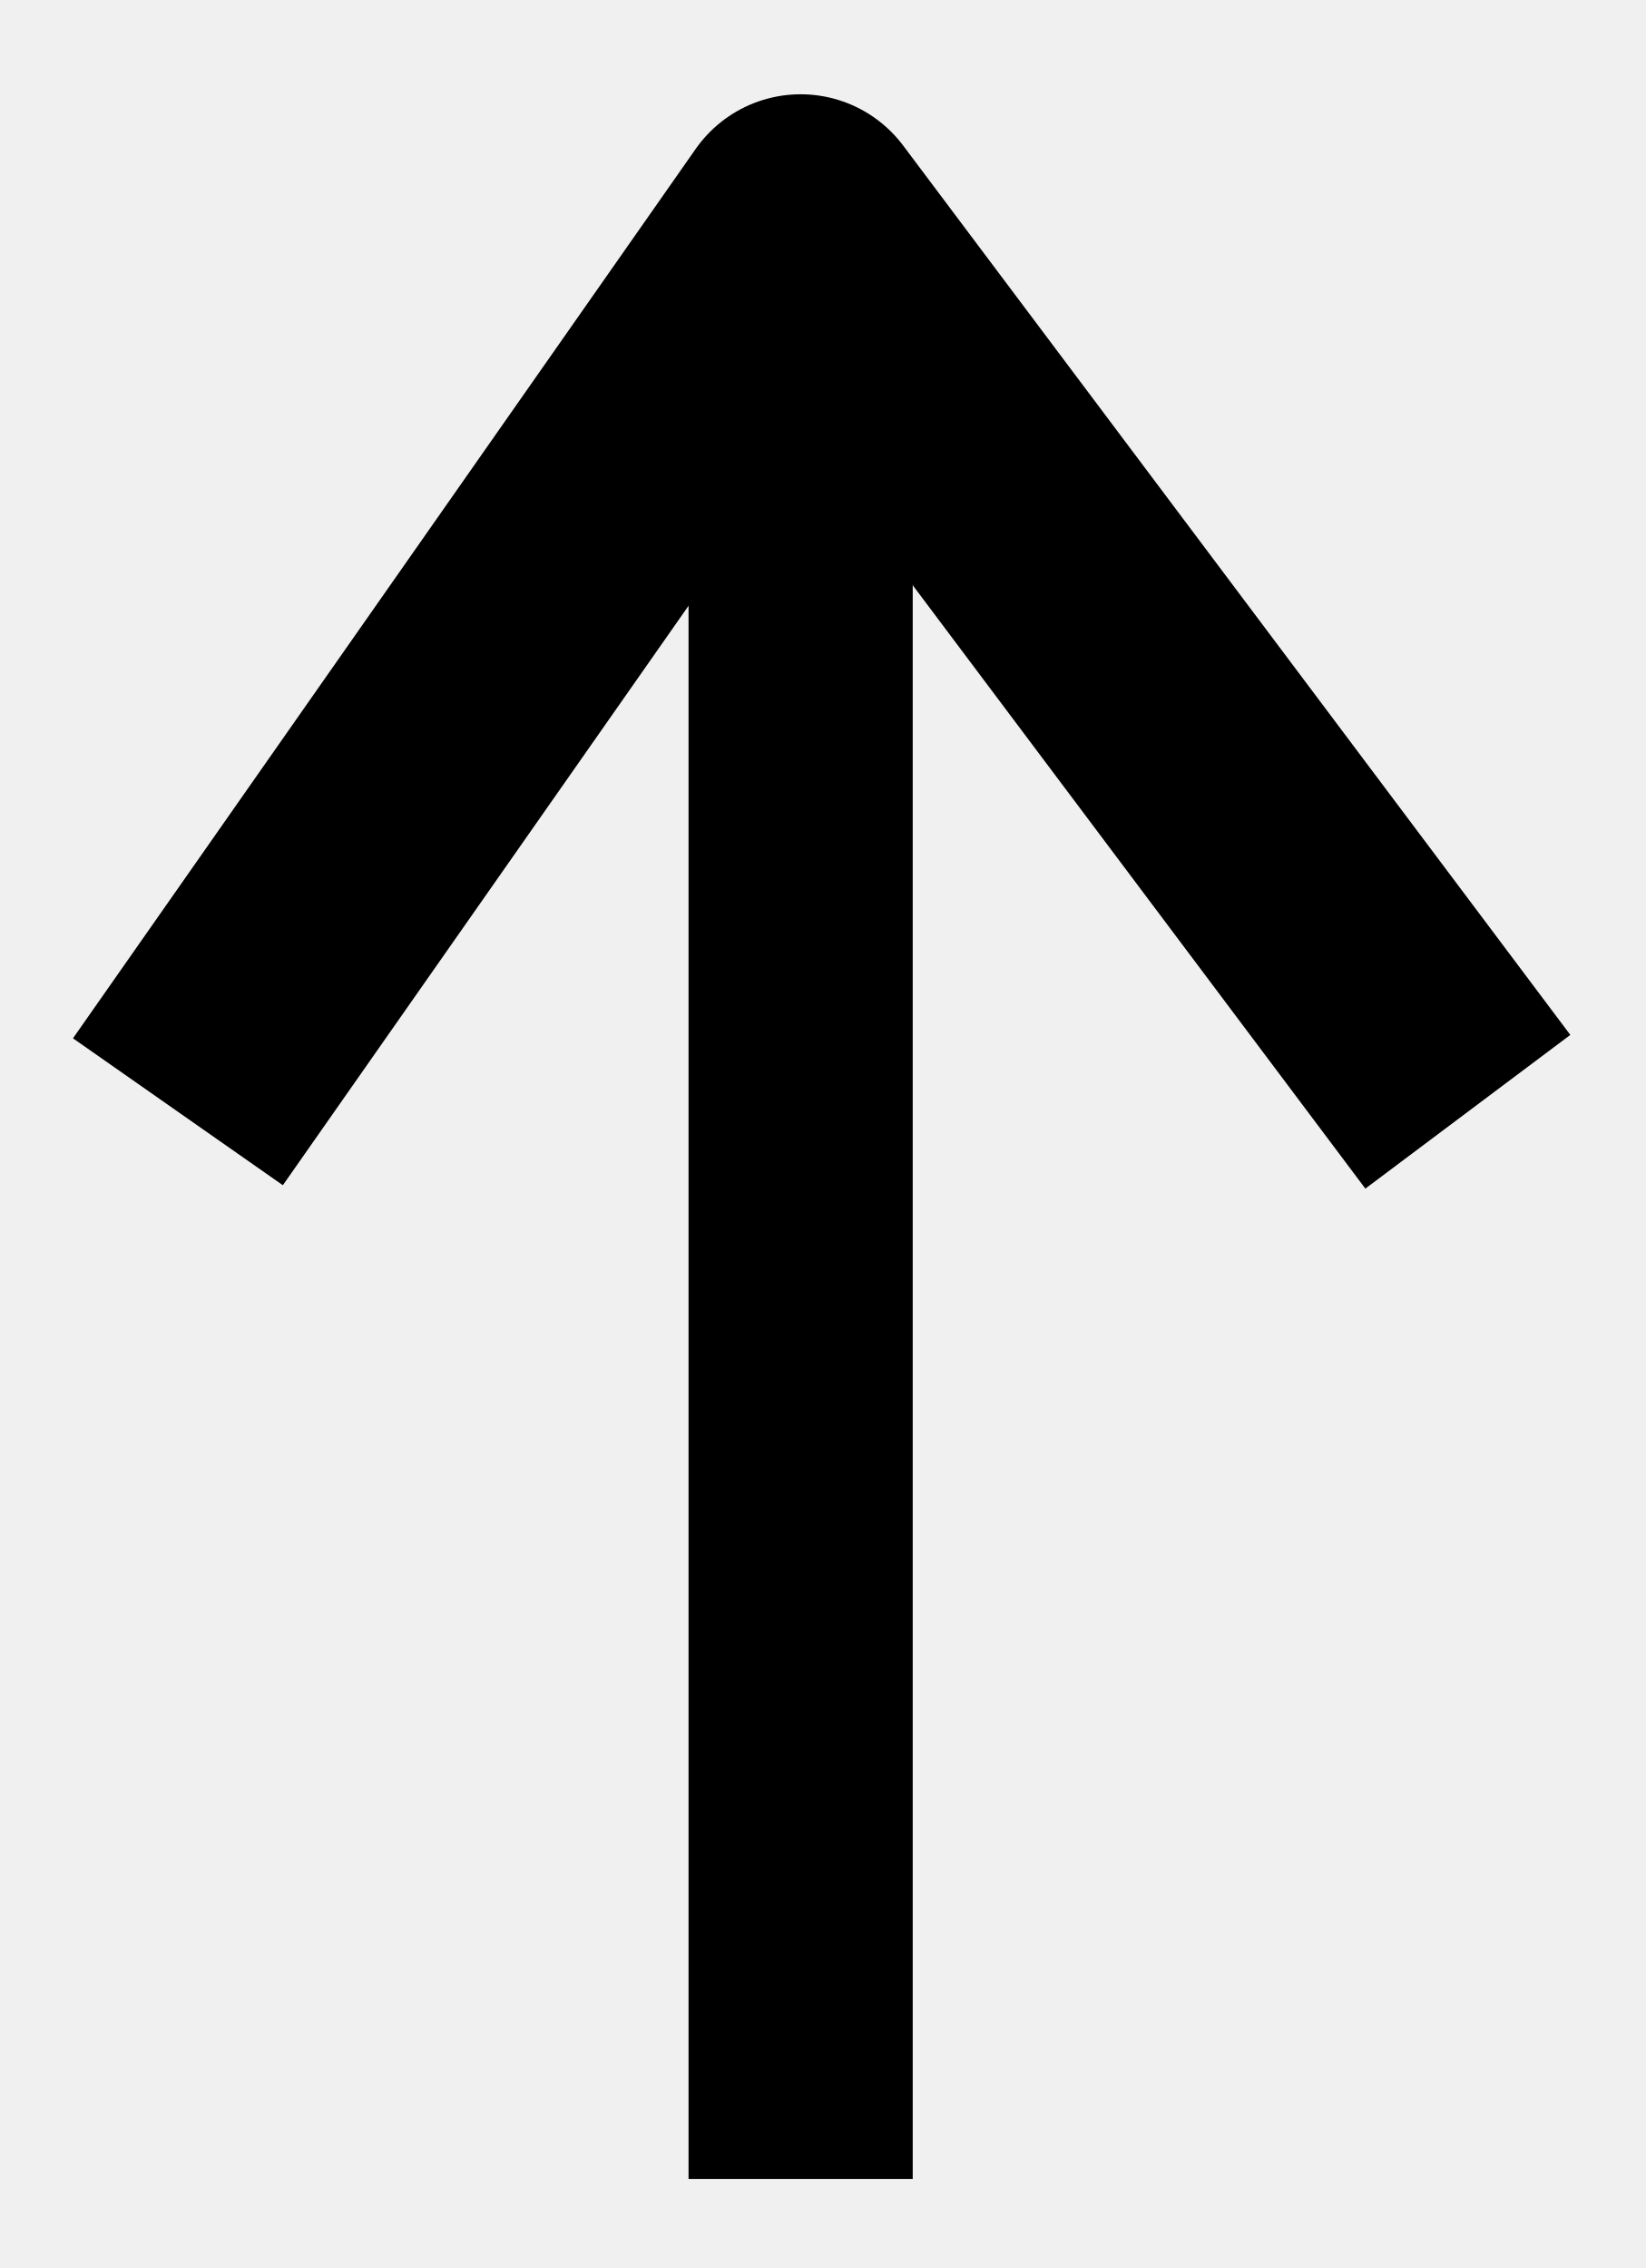
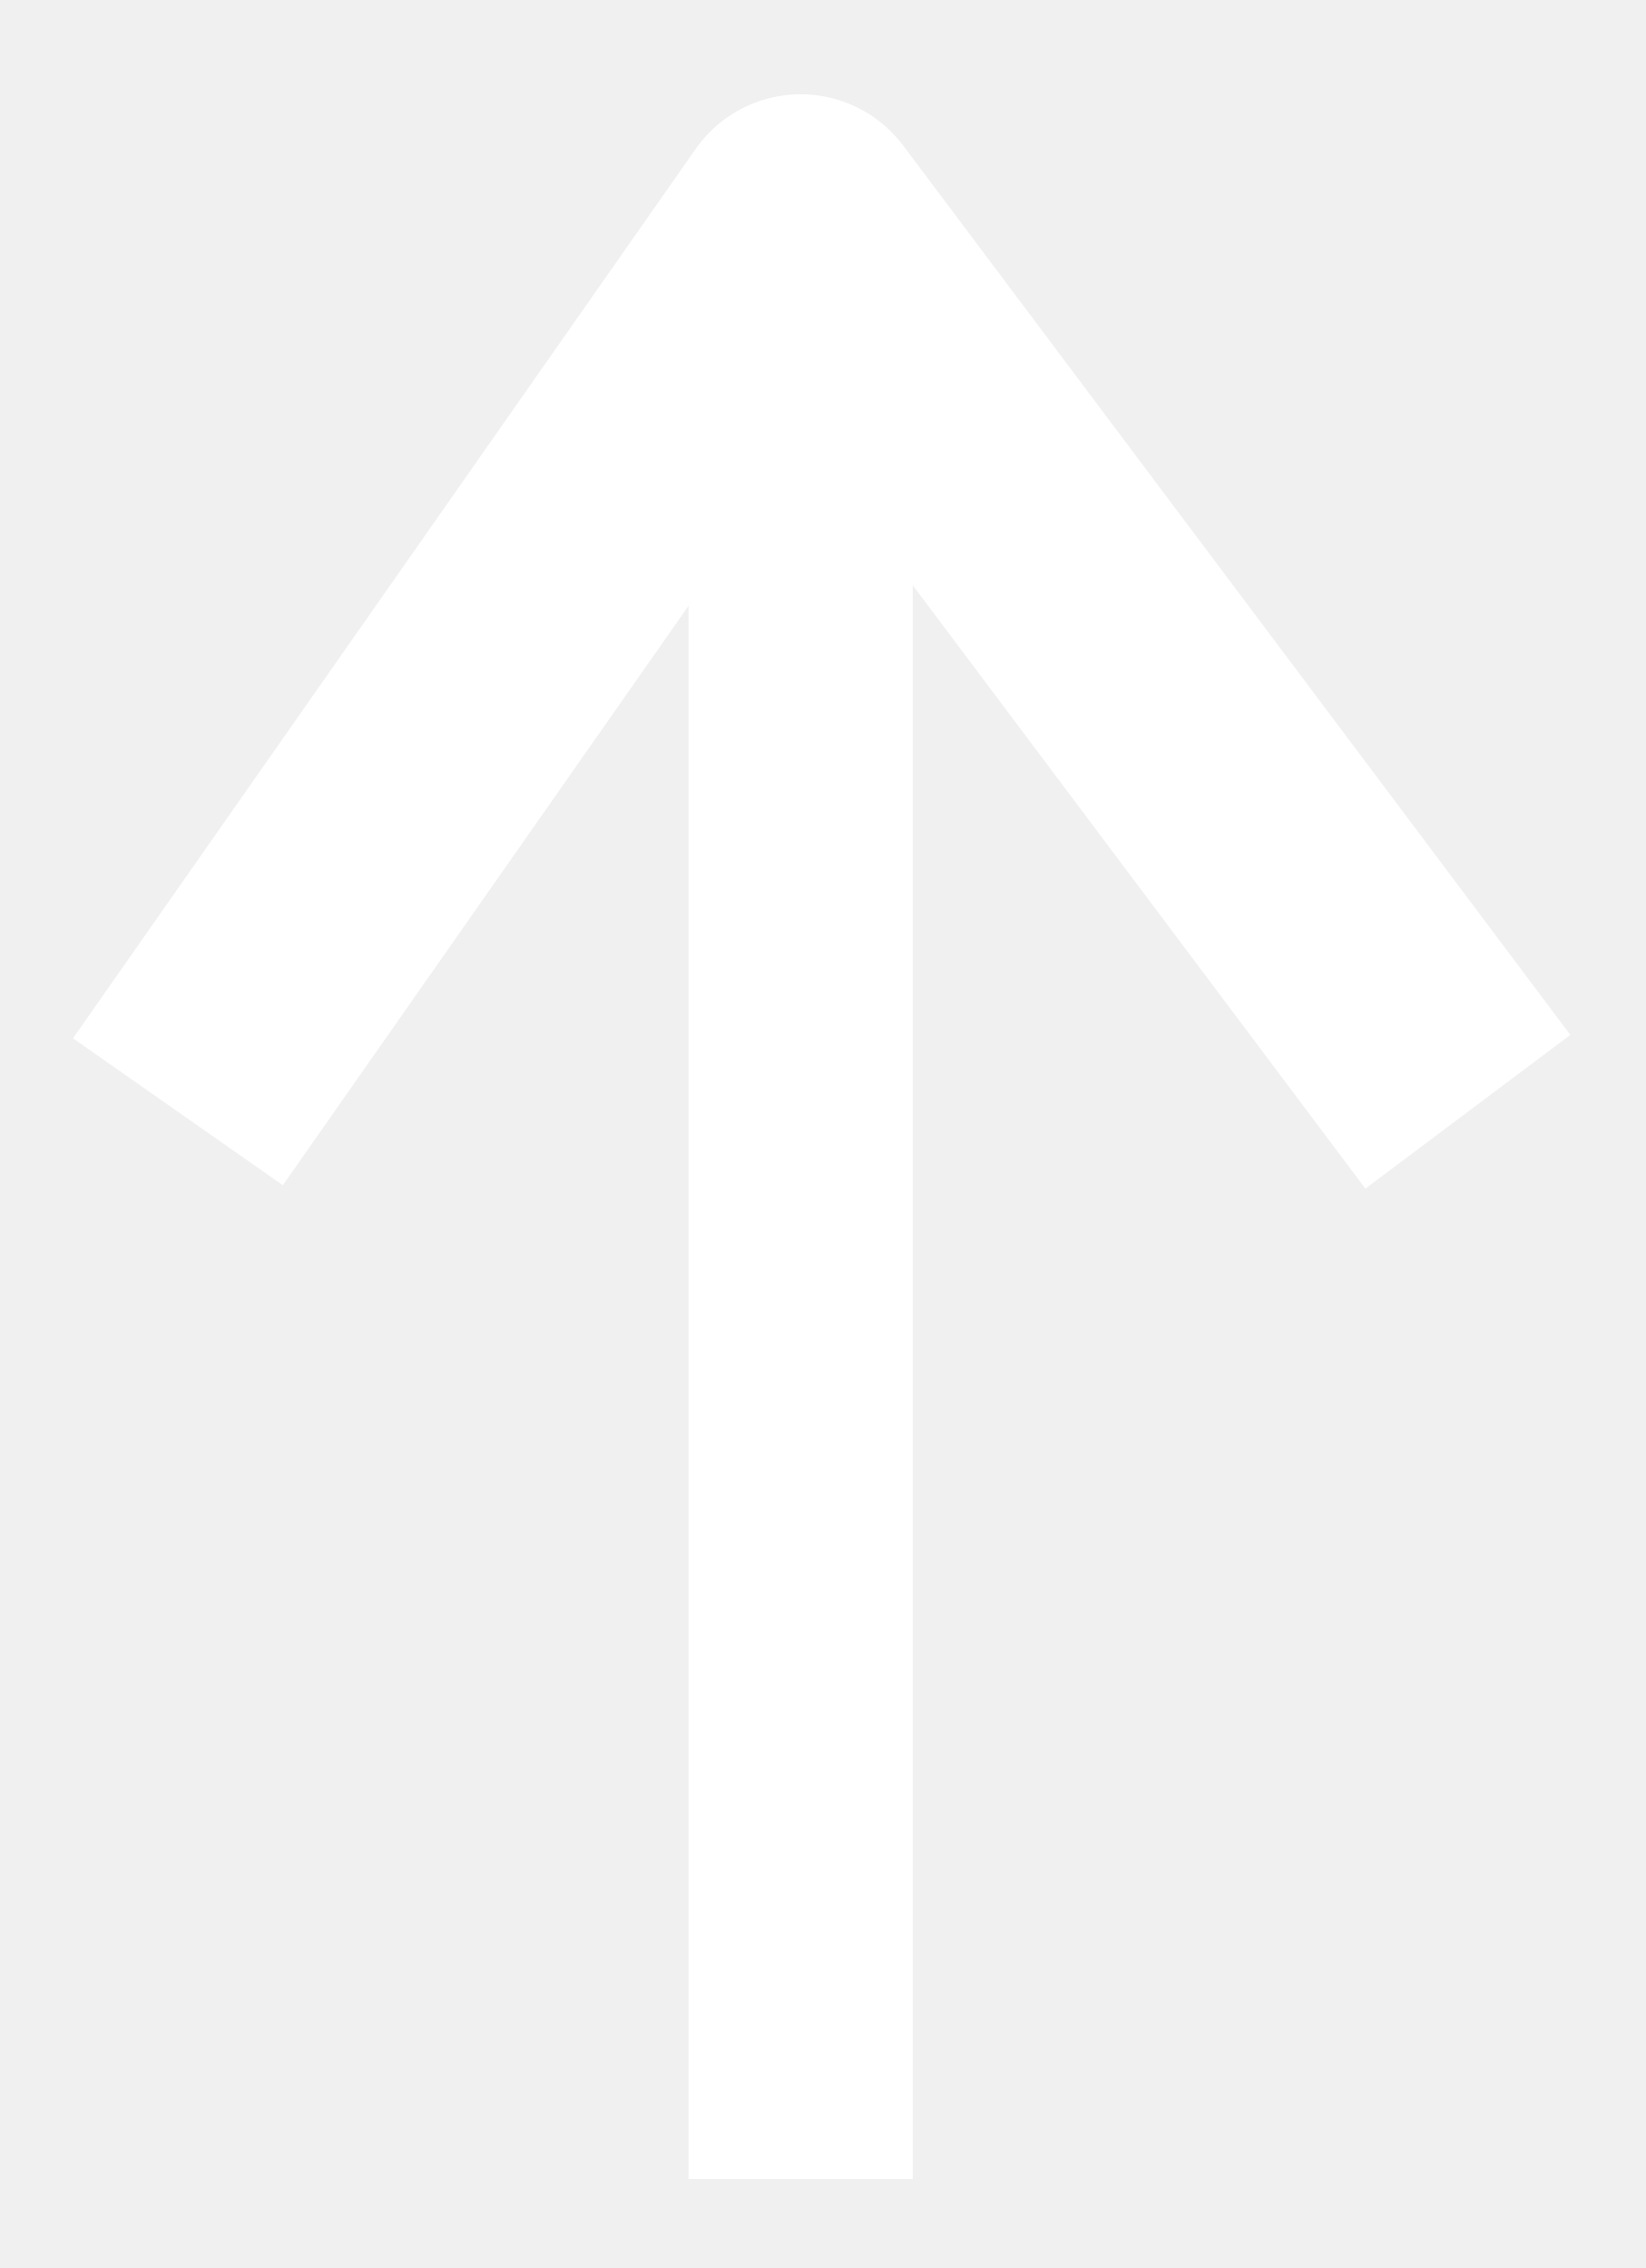
<svg xmlns="http://www.w3.org/2000/svg" version="1.1" id="Layer_1" x="0px" y="0px" viewBox="0 0 3.7 5.1" style="enable-background:new 0 0 3.7 5.1;" xml:space="preserve">
  <style type="text/css">
- 	.st0{fill:none;stroke:#000000;stroke-width:0.576;stroke-linejoin:round;stroke-miterlimit:10;}
- 	.st1{fill:none;stroke:#000000;stroke-width:0.504;stroke-linejoin:round;stroke-miterlimit:10;}
+ 	.st0{fill:none;stroke:#FFFFFF;stroke-width:0.576;stroke-linejoin:round;stroke-miterlimit:10;}
+ 	.st1{fill:none;stroke:#FFFFFF;stroke-width:0.504;stroke-linejoin:round;stroke-miterlimit:10;}
</style>
  <g>
    <polyline class="st0" points="0.4,2.5 1.8,0.5 3.3,2.5  " />
    <line class="st1" x1="1.8" y1="0.5" x2="1.8" y2="4.9" />
  </g>
</svg>
